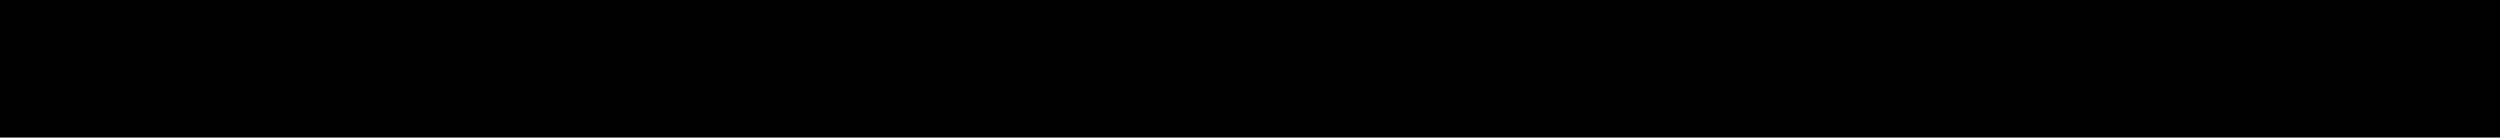
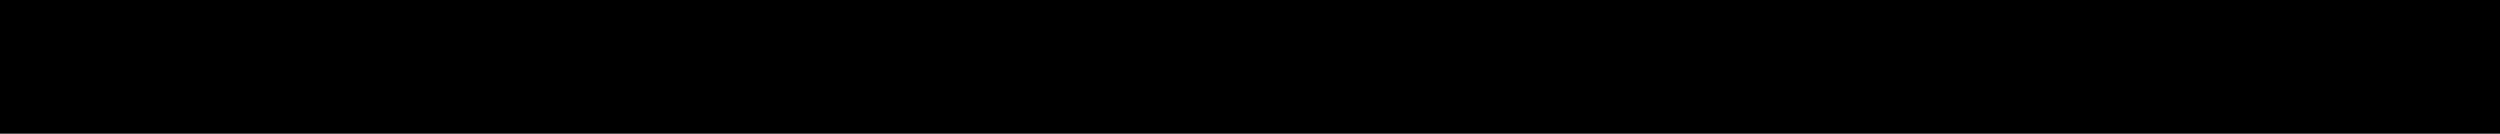
- <svg xmlns="http://www.w3.org/2000/svg" class="horsegirl" role="img" width="690.58" height="38" viewBox="-1 -1 690.58 38" font-size="14">
+ <svg xmlns="http://www.w3.org/2000/svg" class="horsegirl" role="img" width="710.58" height="38" viewBox="-1 -1 710.58 38" font-size="14">
  <style>
.horsegirl{color-scheme:var(--hg-scheme,light dark);font-family:var(--hg-font,Arial,"Liberation Sans",Helvetica,sans-serif)}
.horsegirl .page{fill:var(--hg-paper,light-dark(#FFFFFF,#15171B))}
.horsegirl .group{fill:var(--hg-c0,light-dark(#F3F4F6,#23272E));stroke:var(--hg-line,light-dark(#D8DCE2,#343941))}
.horsegirl .thing{fill:var(--hg-paper,light-dark(#FFFFFF,#15171B));stroke:var(--hg-muted,light-dark(#667080,#9AA4B2))}
.horsegirl .link{fill:none;stroke:var(--hg-ink,light-dark(#1F2328,#E6E8EB))}
.horsegirl .head{fill:var(--hg-accent,light-dark(#2F5FD0,#7AA2FF))}
.horsegirl .label{fill:var(--hg-ink,light-dark(#1F2328,#E6E8EB));white-space:pre}
.horsegirl .thing.slot-1{fill:var(--hg-c1,light-dark(#E1EAFB,#1D2B47));stroke:var(--hg-accent,light-dark(#2F5FD0,#7AA2FF))}
.horsegirl .thing.slot-2{fill:var(--hg-c2,light-dark(#E0F2E8,#17322A));stroke:var(--hg-s2,light-dark(#1F7A55,#5FCB9B))}
.horsegirl .thing.slot-3{fill:var(--hg-c3,light-dark(#FAEFD6,#3A2F17));stroke:var(--hg-s3,light-dark(#A8621B,#E3A75C))}
</style>
  <defs>
    <marker id="hg-head" viewBox="0 0 8 8" refX="8" refY="4" markerWidth="8" markerHeight="8" markerUnits="userSpaceOnUse" orient="auto">
      <path class="head" d="M0,0 L8,4 L0,8 z" />
    </marker>
  </defs>
-   <rect class="page" x="-1" y="-1" width="690.58" height="38" />
-   <path class="link" d="M83.78,18 L86.78,18 M292.14,18 L295.14,18" marker-end="url(#hg-head)" />
-   <path class="link" d="M401.74,18 L465.74,18" marker-end="url(#hg-head)" />
-   <path class="link" d="M538.08,18 L541.08,18 M614.79,18 L617.79,18" marker-end="url(#hg-head)" />
+   <rect class="page" x="-1" y="-1" width="710.58" height="38" />
+   <path class="link" d="M83.78,18 L91.78,18 M297.14,18 L305.14,18" marker-end="url(#hg-head)" />
+   <path class="link" d="M411.74,18 L475.74,18" marker-end="url(#hg-head)" />
+   <path class="link" d="M548.08,18 L556.08,18 M629.79,18 L637.79,18" marker-end="url(#hg-head)" />
  <rect class="thing" x="0" y="0" width="83.78" height="36" rx="4" />
-   <rect class="thing" x="295.14" y="0" width="106.6" height="36" rx="4" />
-   <rect class="thing" x="465.74" y="0" width="72.34" height="36" rx="4" />
-   <rect class="thing" x="617.79" y="0" width="70.79" height="36" rx="4" />
+   <rect class="thing" x="305.14" y="0" width="106.6" height="36" rx="4" />
+   <rect class="thing" x="475.74" y="0" width="72.34" height="36" rx="4" />
+   <rect class="thing" x="637.79" y="0" width="70.79" height="36" rx="4" />
  <text class="label" x="41.89" y="22.85" text-anchor="middle" textLength="55.78" lengthAdjust="spacingAndGlyphs">Web app</text>
-   <text class="label" x="348.44" y="22.85" text-anchor="middle" textLength="78.6" lengthAdjust="spacingAndGlyphs">API gateway</text>
-   <text class="label" x="501.91" y="22.85" text-anchor="middle" textLength="44.34" lengthAdjust="spacingAndGlyphs">Dash-x</text>
-   <text class="label" x="653.19" y="22.85" text-anchor="middle" textLength="42.79" lengthAdjust="spacingAndGlyphs">Orders</text>
-   <text class="label" x="189.46" y="22.85" text-anchor="middle" textLength="199.36" lengthAdjust="spacingAndGlyphs">POST /checkout, then 200 -&gt; ok</text>
-   <text class="label" x="577.94" y="22.85" text-anchor="middle" textLength="67.71" lengthAdjust="spacingAndGlyphs">returns {id}</text>
+   <text class="label" x="358.44" y="22.85" text-anchor="middle" textLength="78.6" lengthAdjust="spacingAndGlyphs">API gateway</text>
+   <text class="label" x="511.91" y="22.85" text-anchor="middle" textLength="44.34" lengthAdjust="spacingAndGlyphs">Dash-x</text>
+   <text class="label" x="673.19" y="22.85" text-anchor="middle" textLength="42.79" lengthAdjust="spacingAndGlyphs">Orders</text>
+   <text class="label" x="194.46" y="22.85" text-anchor="middle" textLength="199.36" lengthAdjust="spacingAndGlyphs">POST /checkout, then 200 -&gt; ok</text>
+   <text class="label" x="592.94" y="22.85" text-anchor="middle" textLength="67.71" lengthAdjust="spacingAndGlyphs">returns {id}</text>
</svg>
